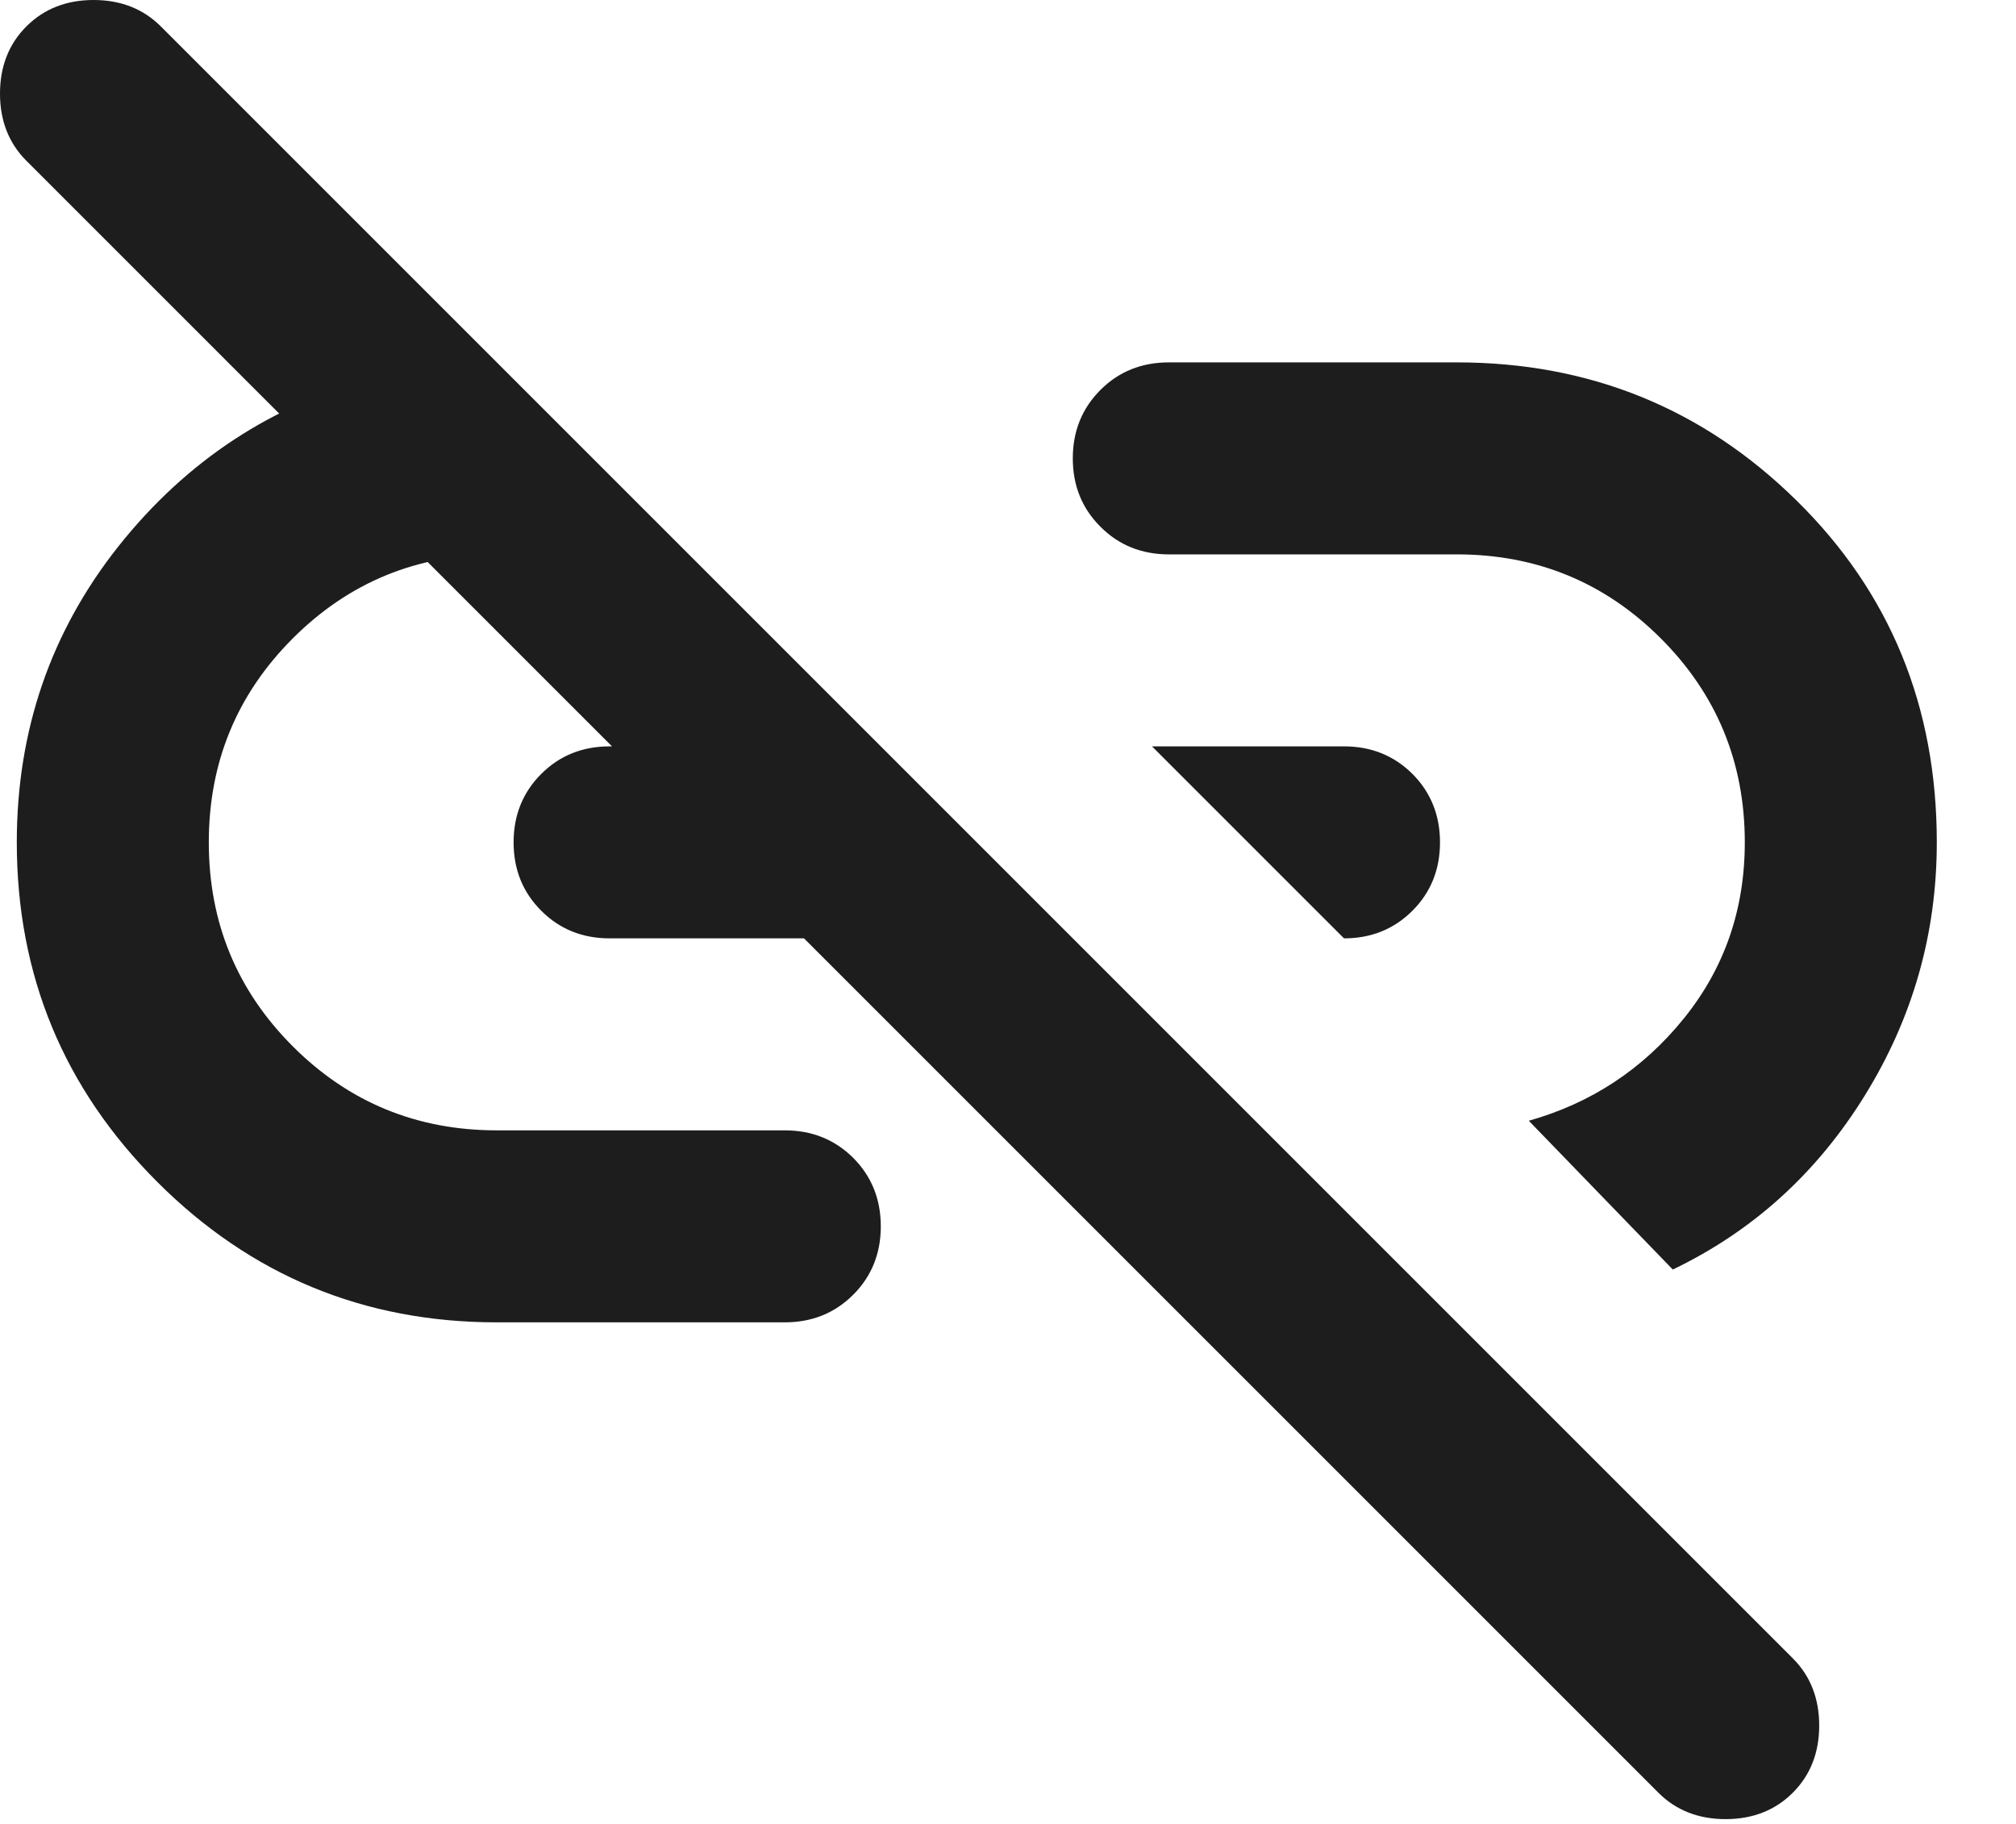
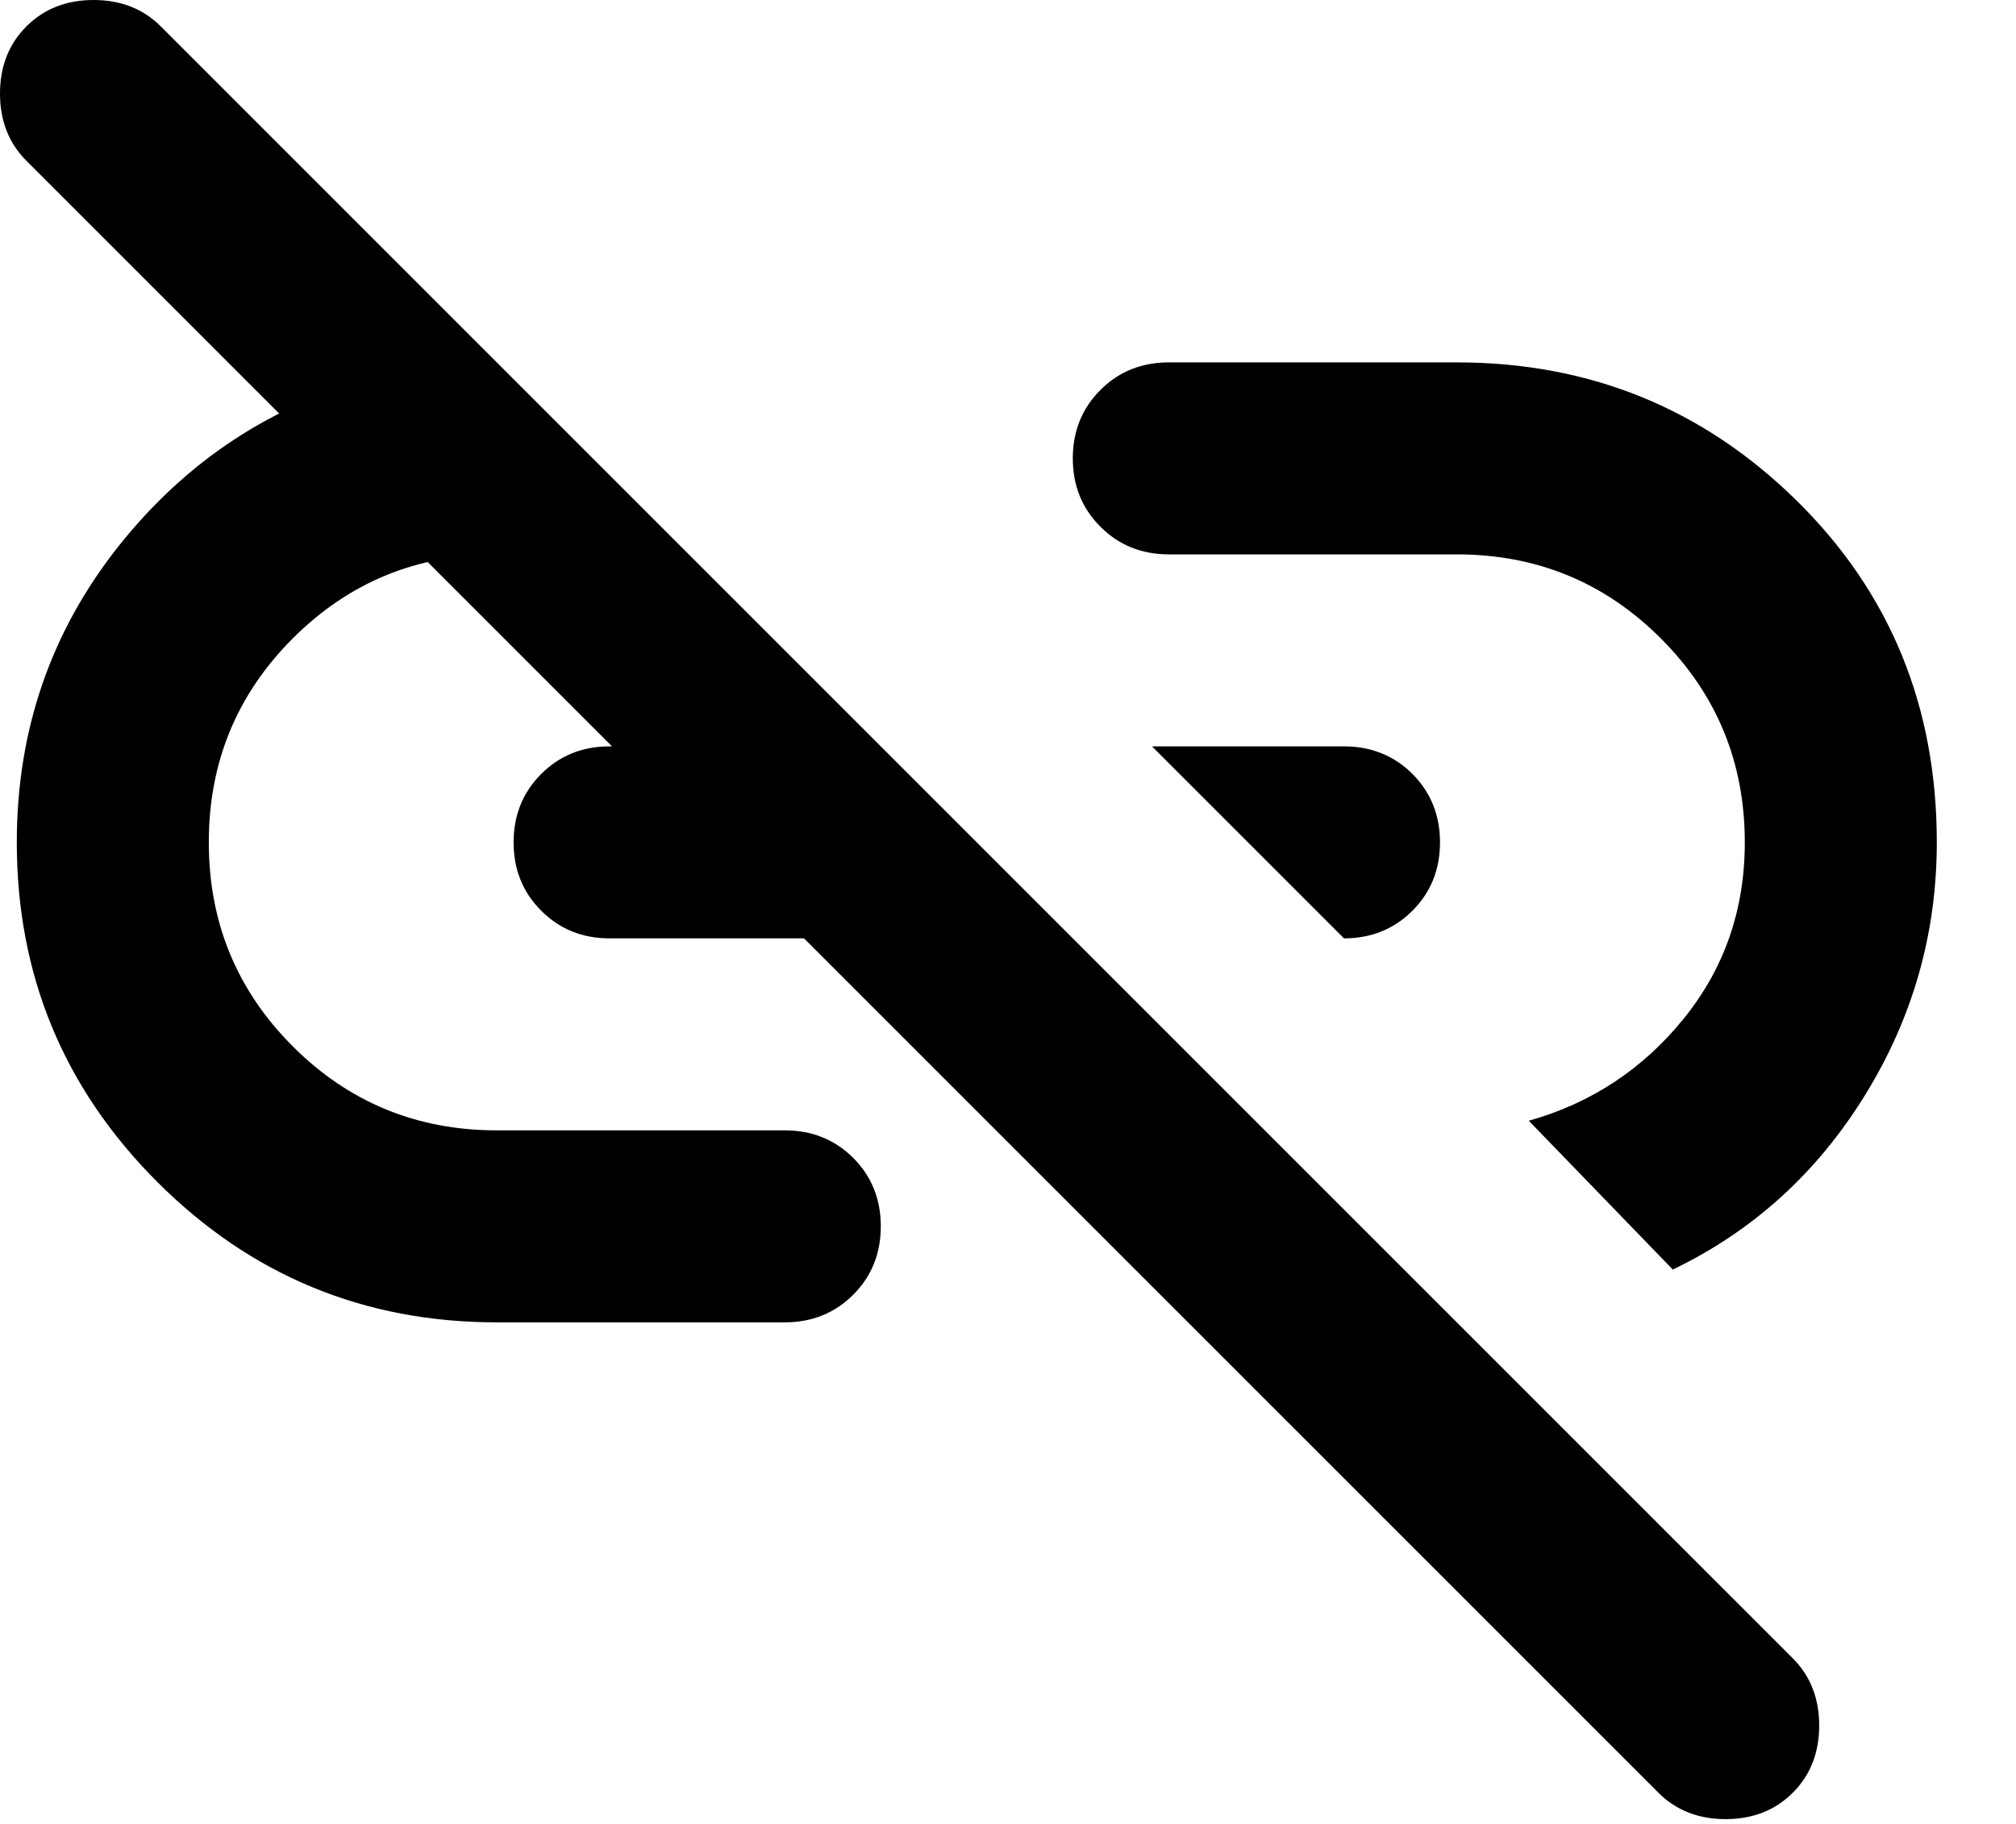
- <svg xmlns="http://www.w3.org/2000/svg" width="21" height="19" viewBox="0 0 21 19" fill="none">
-   <path d="M14 9.775L12 7.775H14C14.283 7.775 14.521 7.871 14.713 8.062C14.904 8.254 15 8.492 15 8.775C15 9.058 14.904 9.296 14.713 9.487C14.521 9.679 14.283 9.775 14 9.775ZM17.425 13.225L15.925 11.675C16.575 11.492 17.113 11.137 17.538 10.612C17.963 10.087 18.175 9.475 18.175 8.775C18.175 7.942 17.883 7.233 17.3 6.65C16.717 6.067 16.008 5.775 15.175 5.775H12.175C11.892 5.775 11.654 5.679 11.463 5.487C11.271 5.296 11.175 5.058 11.175 4.775C11.175 4.492 11.271 4.254 11.463 4.062C11.654 3.871 11.892 3.775 12.175 3.775H15.175C16.558 3.775 17.738 4.254 18.713 5.213C19.688 6.171 20.175 7.358 20.175 8.775C20.175 9.725 19.925 10.604 19.425 11.412C18.925 12.221 18.258 12.825 17.425 13.225ZM17.275 18.675L0.275 1.675C0.092 1.492 0 1.258 0 0.975C0 0.692 0.092 0.458 0.275 0.275C0.458 0.092 0.692 0 0.975 0C1.258 0 1.492 0.092 1.675 0.275L18.675 17.275C18.858 17.458 18.95 17.692 18.95 17.975C18.95 18.258 18.858 18.492 18.675 18.675C18.492 18.858 18.258 18.95 17.975 18.95C17.692 18.95 17.458 18.858 17.275 18.675ZM8.175 13.775H5.175C3.792 13.775 2.613 13.287 1.638 12.312C0.663 11.337 0.175 10.158 0.175 8.775C0.175 7.608 0.529 6.579 1.237 5.687C1.946 4.796 2.842 4.208 3.925 3.925L5.775 5.775H5.175C4.342 5.775 3.633 6.067 3.05 6.65C2.467 7.233 2.175 7.942 2.175 8.775C2.175 9.608 2.467 10.317 3.05 10.9C3.633 11.483 4.342 11.775 5.175 11.775H8.175C8.458 11.775 8.696 11.871 8.888 12.062C9.079 12.254 9.175 12.492 9.175 12.775C9.175 13.058 9.079 13.296 8.888 13.487C8.696 13.679 8.458 13.775 8.175 13.775ZM9.775 9.775H6.35C6.067 9.775 5.829 9.679 5.638 9.487C5.446 9.296 5.35 9.058 5.35 8.775C5.35 8.492 5.446 8.254 5.638 8.062C5.829 7.871 6.067 7.775 6.35 7.775H7.8L9.775 9.775Z" fill="#1D1D1D" />
+ <svg xmlns="http://www.w3.org/2000/svg" width="21" height="19" viewBox="0 0 21 19" fill="currentColor">
+   <path d="M14 9.775L12 7.775H14C14.283 7.775 14.521 7.871 14.713 8.062C14.904 8.254 15 8.492 15 8.775C15 9.058 14.904 9.296 14.713 9.487C14.521 9.679 14.283 9.775 14 9.775ZM17.425 13.225L15.925 11.675C16.575 11.492 17.113 11.137 17.538 10.612C17.963 10.087 18.175 9.475 18.175 8.775C18.175 7.942 17.883 7.233 17.3 6.65C16.717 6.067 16.008 5.775 15.175 5.775H12.175C11.892 5.775 11.654 5.679 11.463 5.487C11.271 5.296 11.175 5.058 11.175 4.775C11.175 4.492 11.271 4.254 11.463 4.062C11.654 3.871 11.892 3.775 12.175 3.775H15.175C16.558 3.775 17.738 4.254 18.713 5.213C19.688 6.171 20.175 7.358 20.175 8.775C20.175 9.725 19.925 10.604 19.425 11.412C18.925 12.221 18.258 12.825 17.425 13.225ZM17.275 18.675L0.275 1.675C0.092 1.492 0 1.258 0 0.975C0 0.692 0.092 0.458 0.275 0.275C0.458 0.092 0.692 0 0.975 0C1.258 0 1.492 0.092 1.675 0.275L18.675 17.275C18.858 17.458 18.95 17.692 18.95 17.975C18.95 18.258 18.858 18.492 18.675 18.675C18.492 18.858 18.258 18.95 17.975 18.95C17.692 18.95 17.458 18.858 17.275 18.675ZM8.175 13.775H5.175C3.792 13.775 2.613 13.287 1.638 12.312C0.663 11.337 0.175 10.158 0.175 8.775C0.175 7.608 0.529 6.579 1.237 5.687C1.946 4.796 2.842 4.208 3.925 3.925L5.775 5.775H5.175C4.342 5.775 3.633 6.067 3.05 6.65C2.467 7.233 2.175 7.942 2.175 8.775C2.175 9.608 2.467 10.317 3.05 10.9C3.633 11.483 4.342 11.775 5.175 11.775H8.175C8.458 11.775 8.696 11.871 8.888 12.062C9.079 12.254 9.175 12.492 9.175 12.775C9.175 13.058 9.079 13.296 8.888 13.487C8.696 13.679 8.458 13.775 8.175 13.775ZM9.775 9.775H6.35C6.067 9.775 5.829 9.679 5.638 9.487C5.446 9.296 5.35 9.058 5.35 8.775C5.35 8.492 5.446 8.254 5.638 8.062C5.829 7.871 6.067 7.775 6.35 7.775H7.8L9.775 9.775Z" fill="currentColor" />
</svg>
